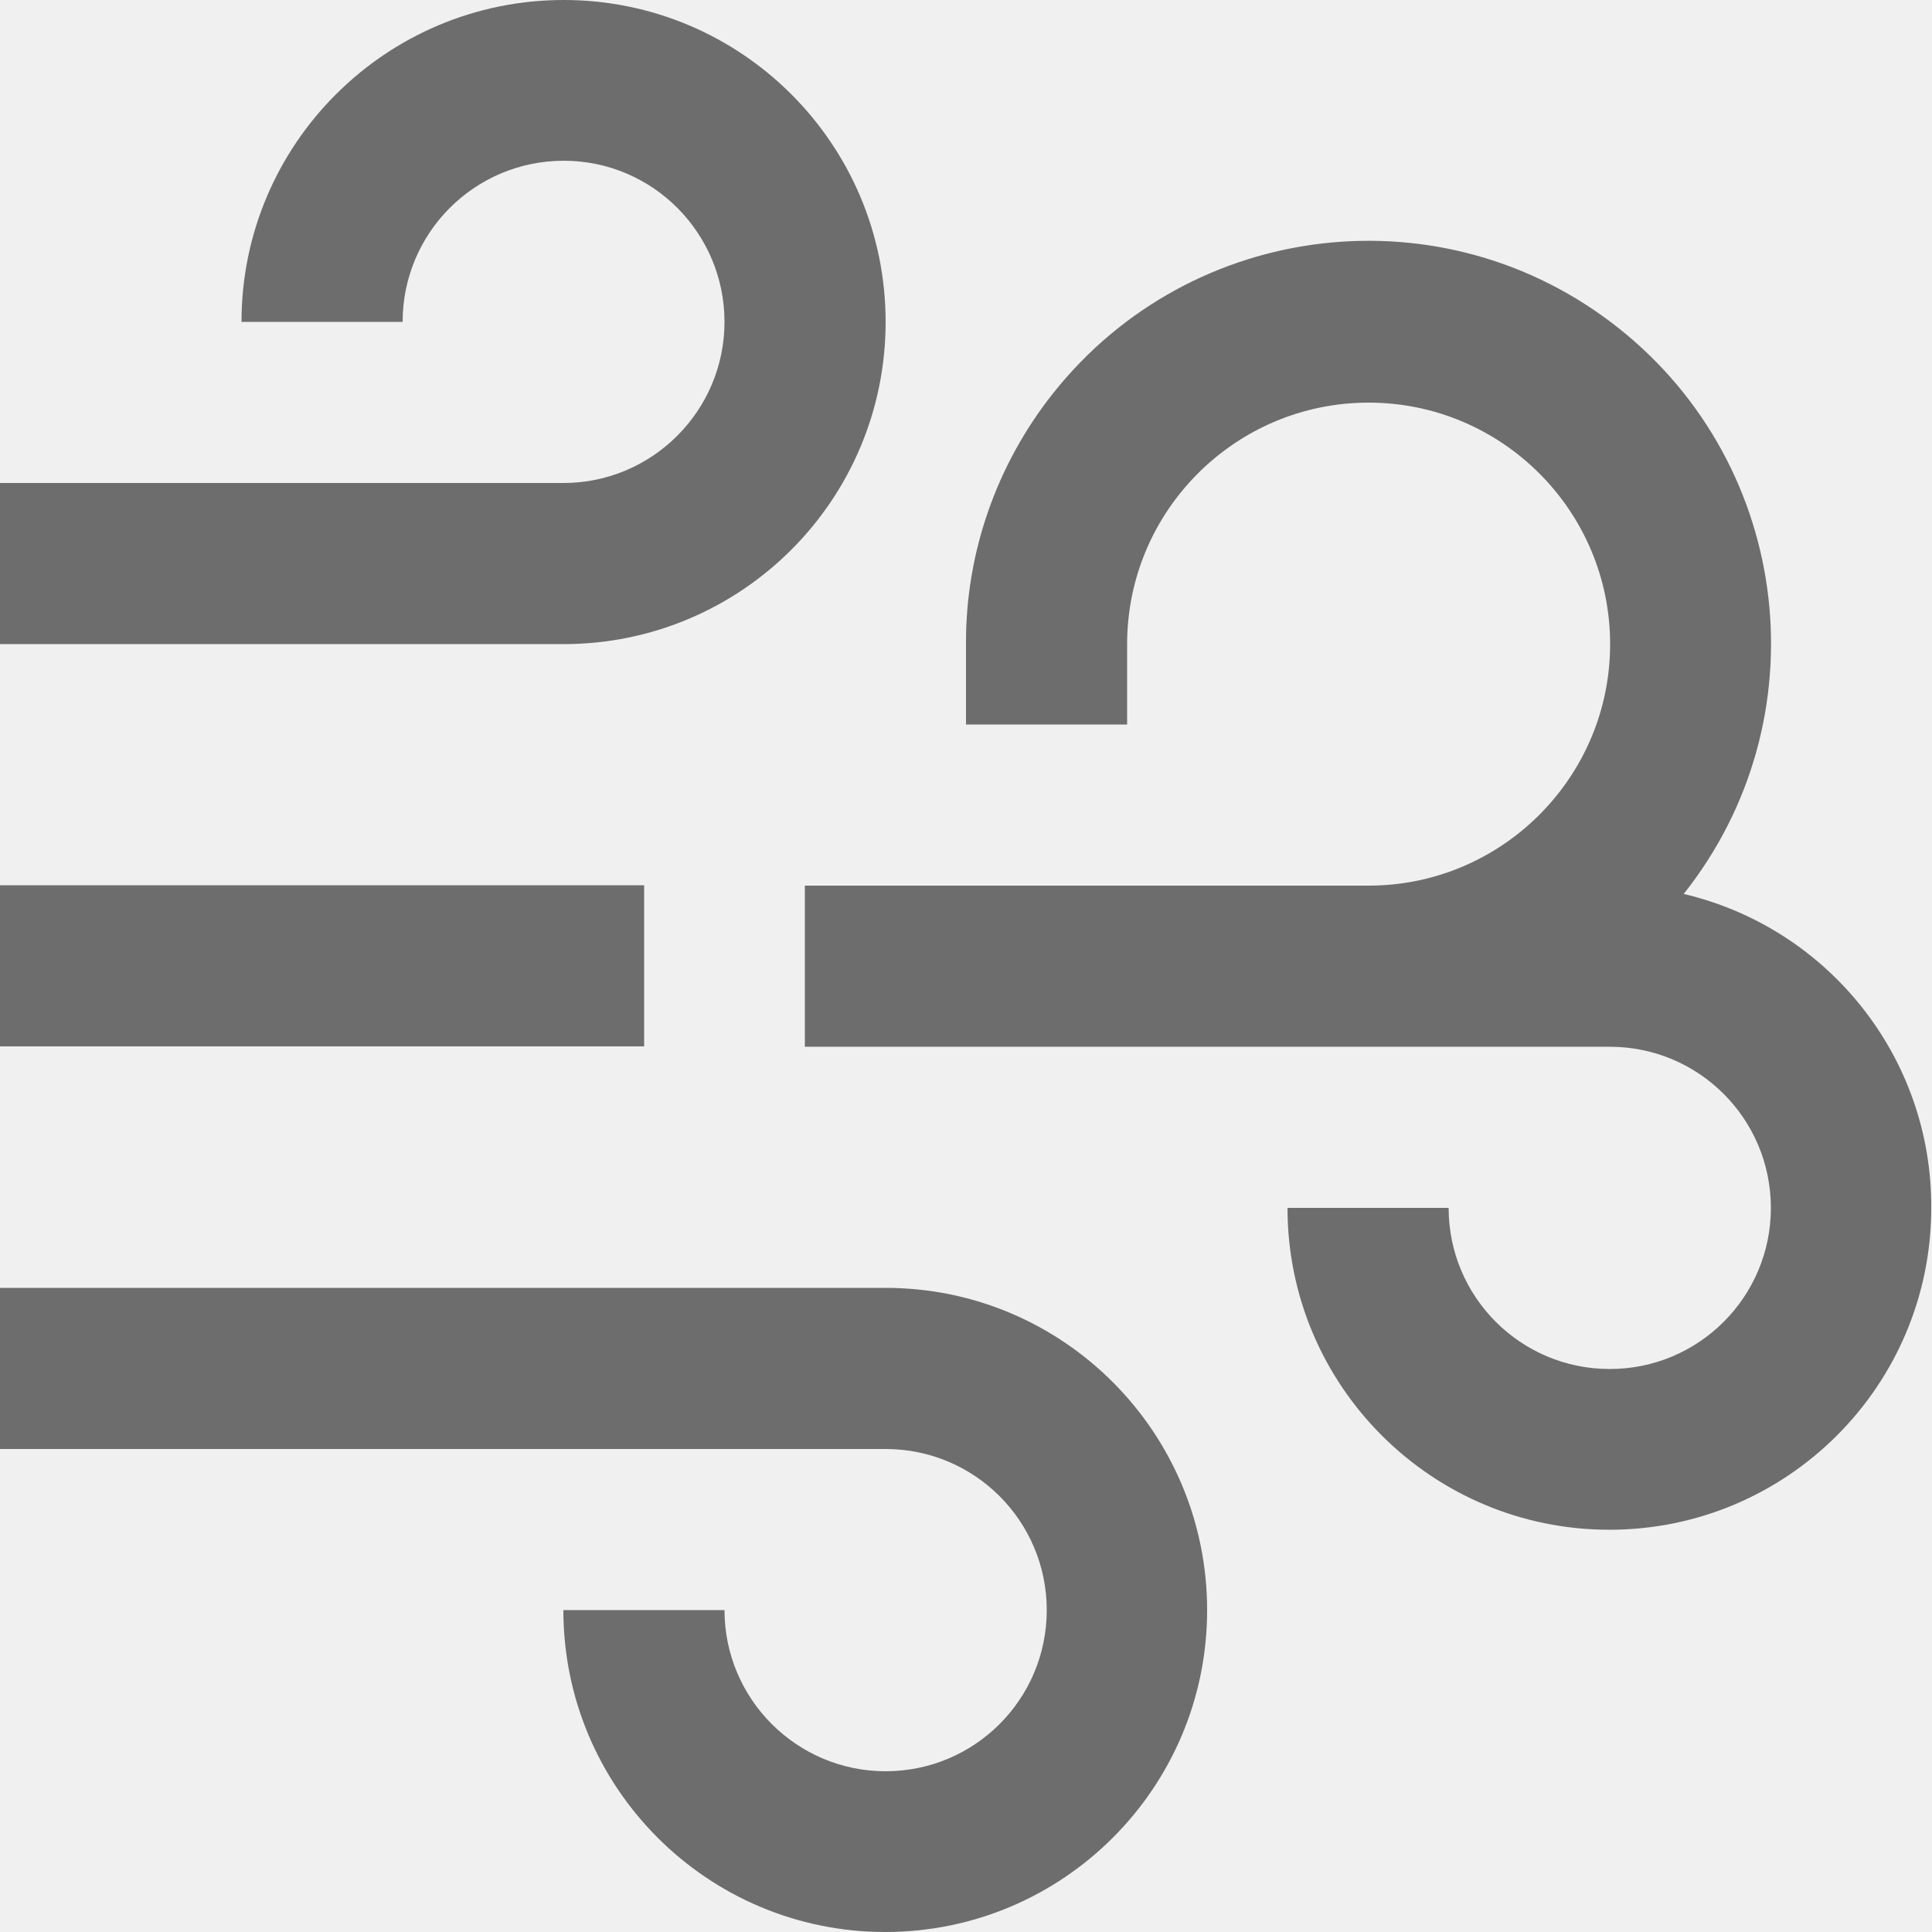
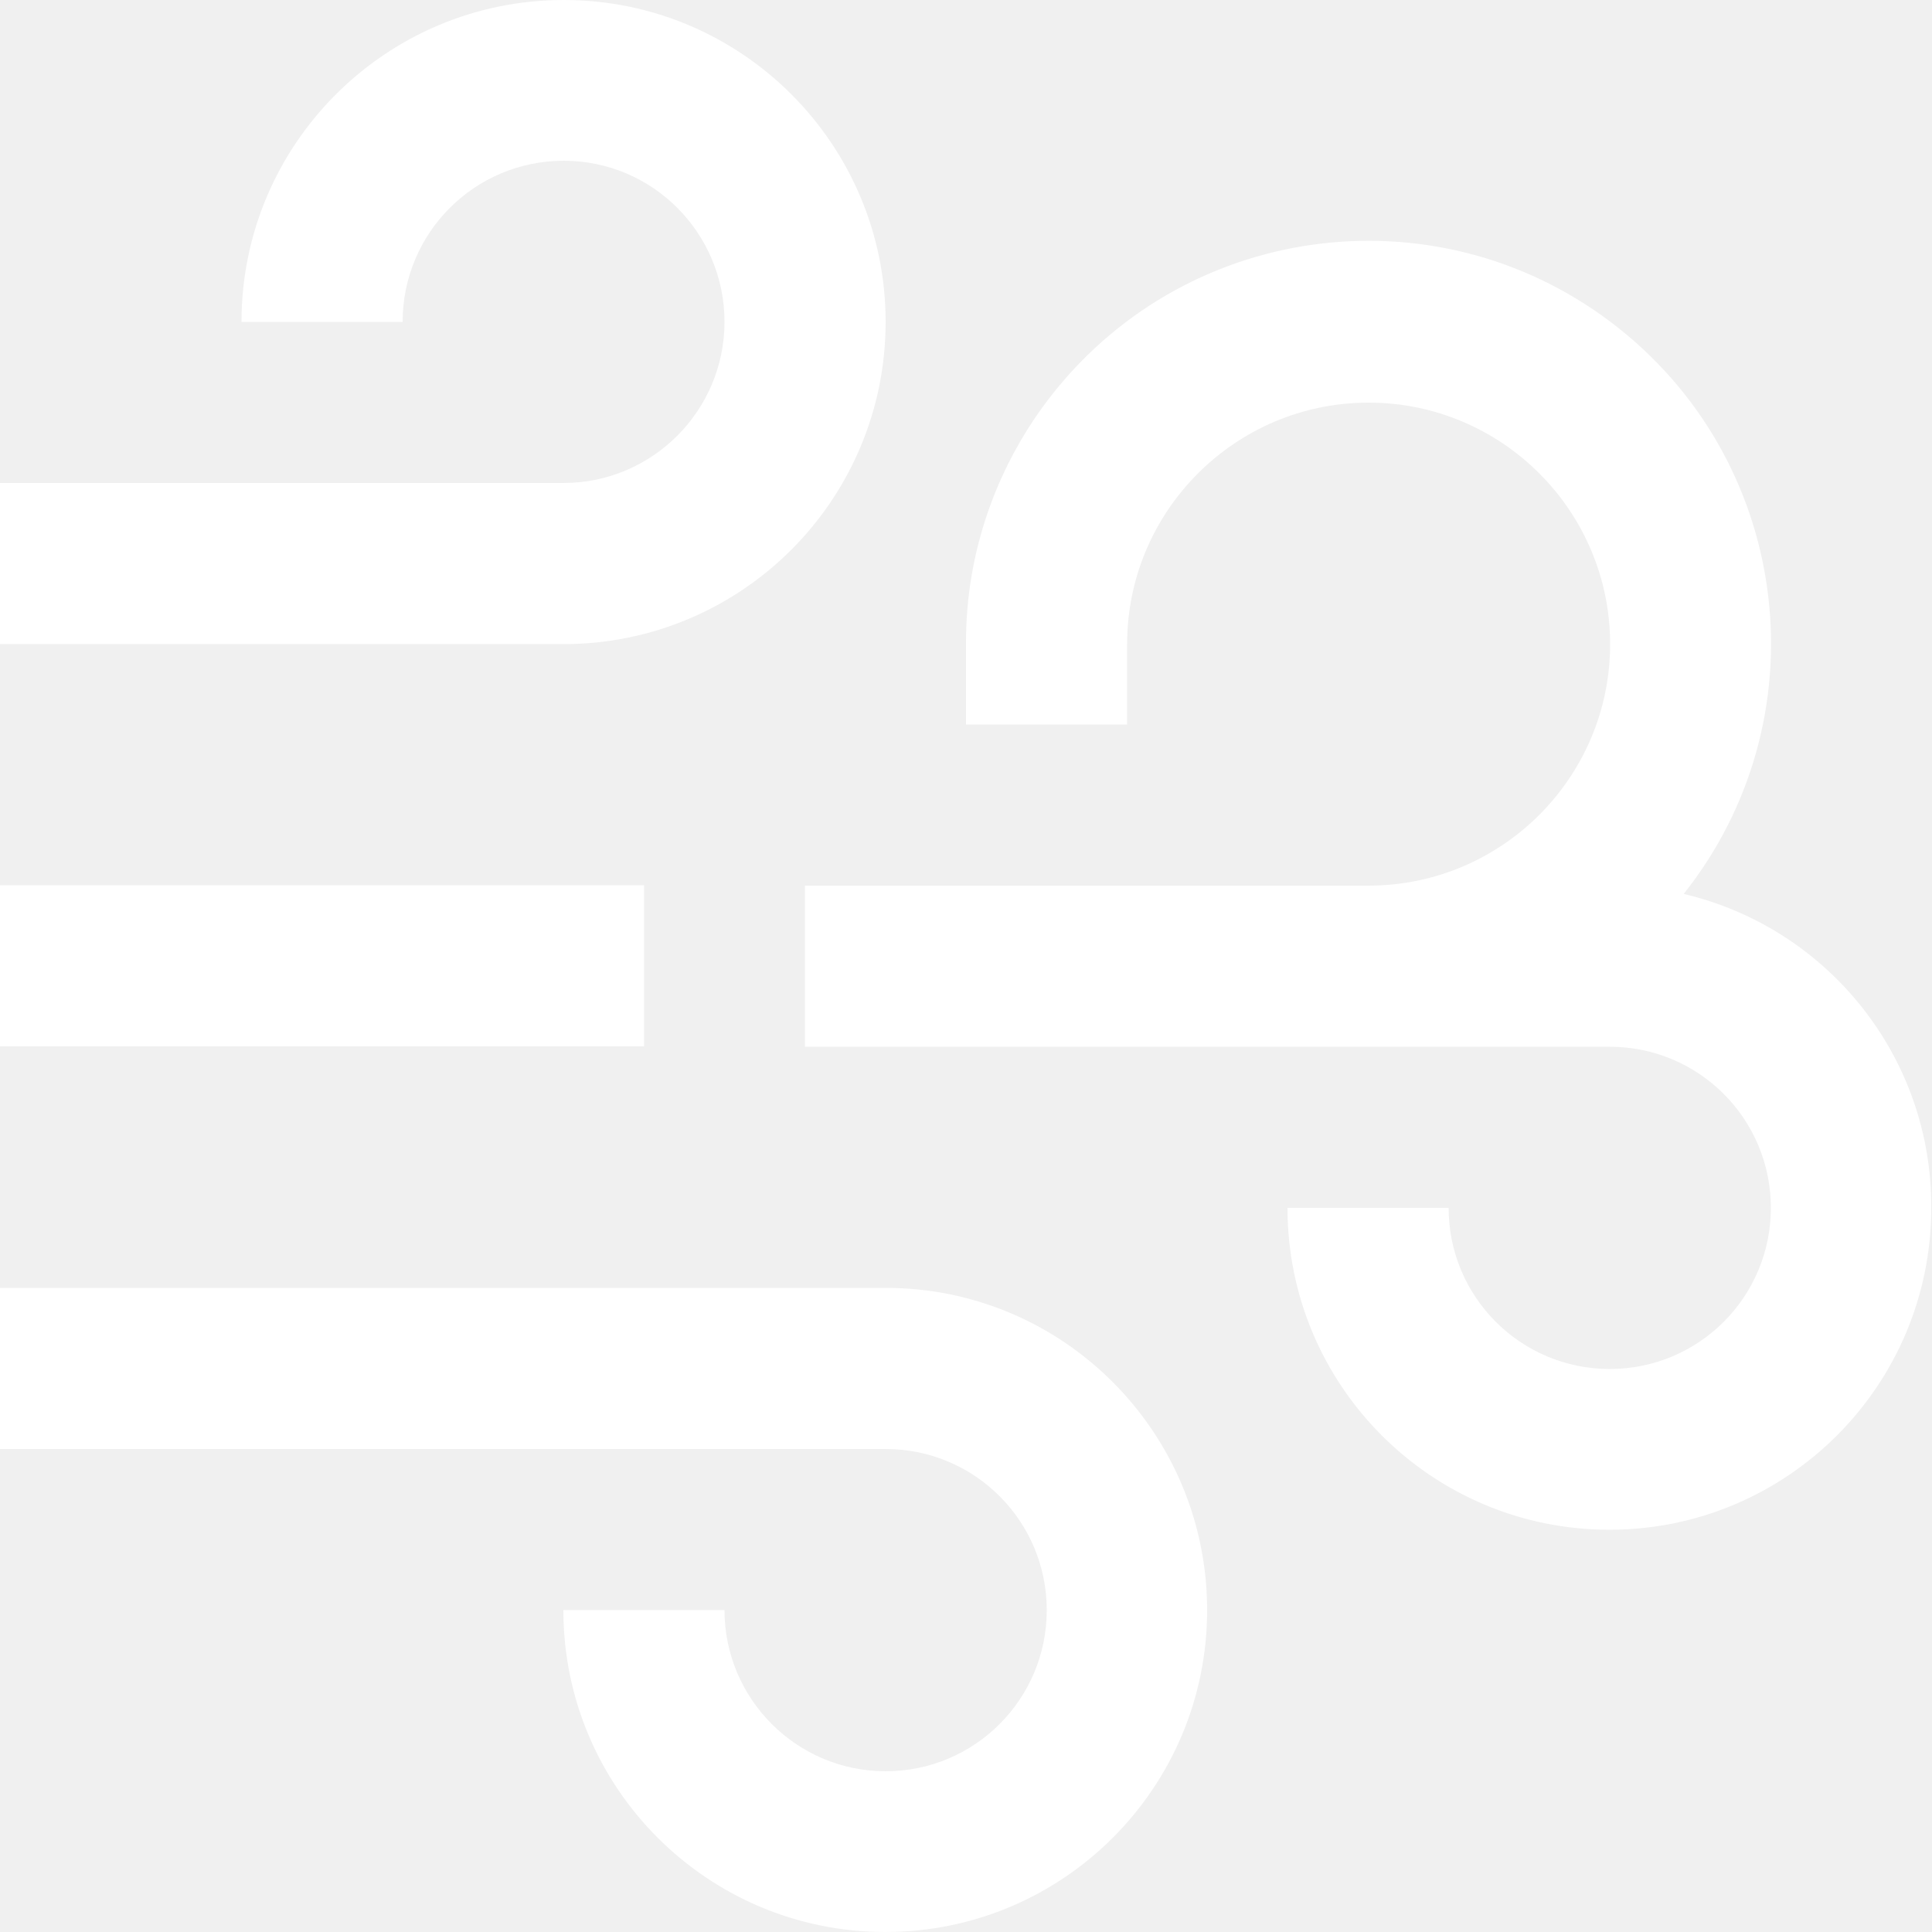
<svg xmlns="http://www.w3.org/2000/svg" id="Layer_1" data-name="Layer 1" version="1.1" viewBox="0 0 512 512">
  <defs>
    <style>
      .cls-1 {
-         fill: #6d6d6d;
+         fill: white;
        stroke-width: 0px;
      }
    </style>
  </defs>
  <path class="cls-1" d="M170.7,277.3H0v-42.7h170.7v42.7ZM446.2,236.9c36.6-46.1,29-113.2-17.2-149.9s-113.2-29-149.9,17.2c-15,18.9-23.2,42.3-23.1,66.4v21.4h42.7v-21.3c0-35.3,28.7-64,64-64s64,28.7,64,64-28.7,64-64,64h-149.4v42.7h213.3c23.6,0,42.7,19.1,42.7,42.7s-19.1,42.7-42.7,42.7-42.7-19.1-42.7-42.7h-42.7c0,47.1,38.2,85.3,85.3,85.3s85.3-38.2,85.3-85.3c.2-39.7-27.1-74.1-65.6-83.2ZM234.7,341.3H0v42.7h234.7c23.6,0,42.7,19.1,42.7,42.7s-19.1,42.7-42.7,42.7-42.7-19.2-42.7-42.7h-42.7c0,47.1,38.2,85.3,85.3,85.3s85.3-38.2,85.3-85.3-38.1-85.4-85.2-85.4ZM234.7,85.3C234.7,38.2,196.5,0,149.4,0s-85.4,38.2-85.4,85.3h42.7c0-23.6,19.1-42.7,42.7-42.7s42.6,19.2,42.6,42.7-19.1,42.7-42.7,42.7H0v42.7h149.3c47.2,0,85.4-38.2,85.4-85.4Z" />
</svg>
